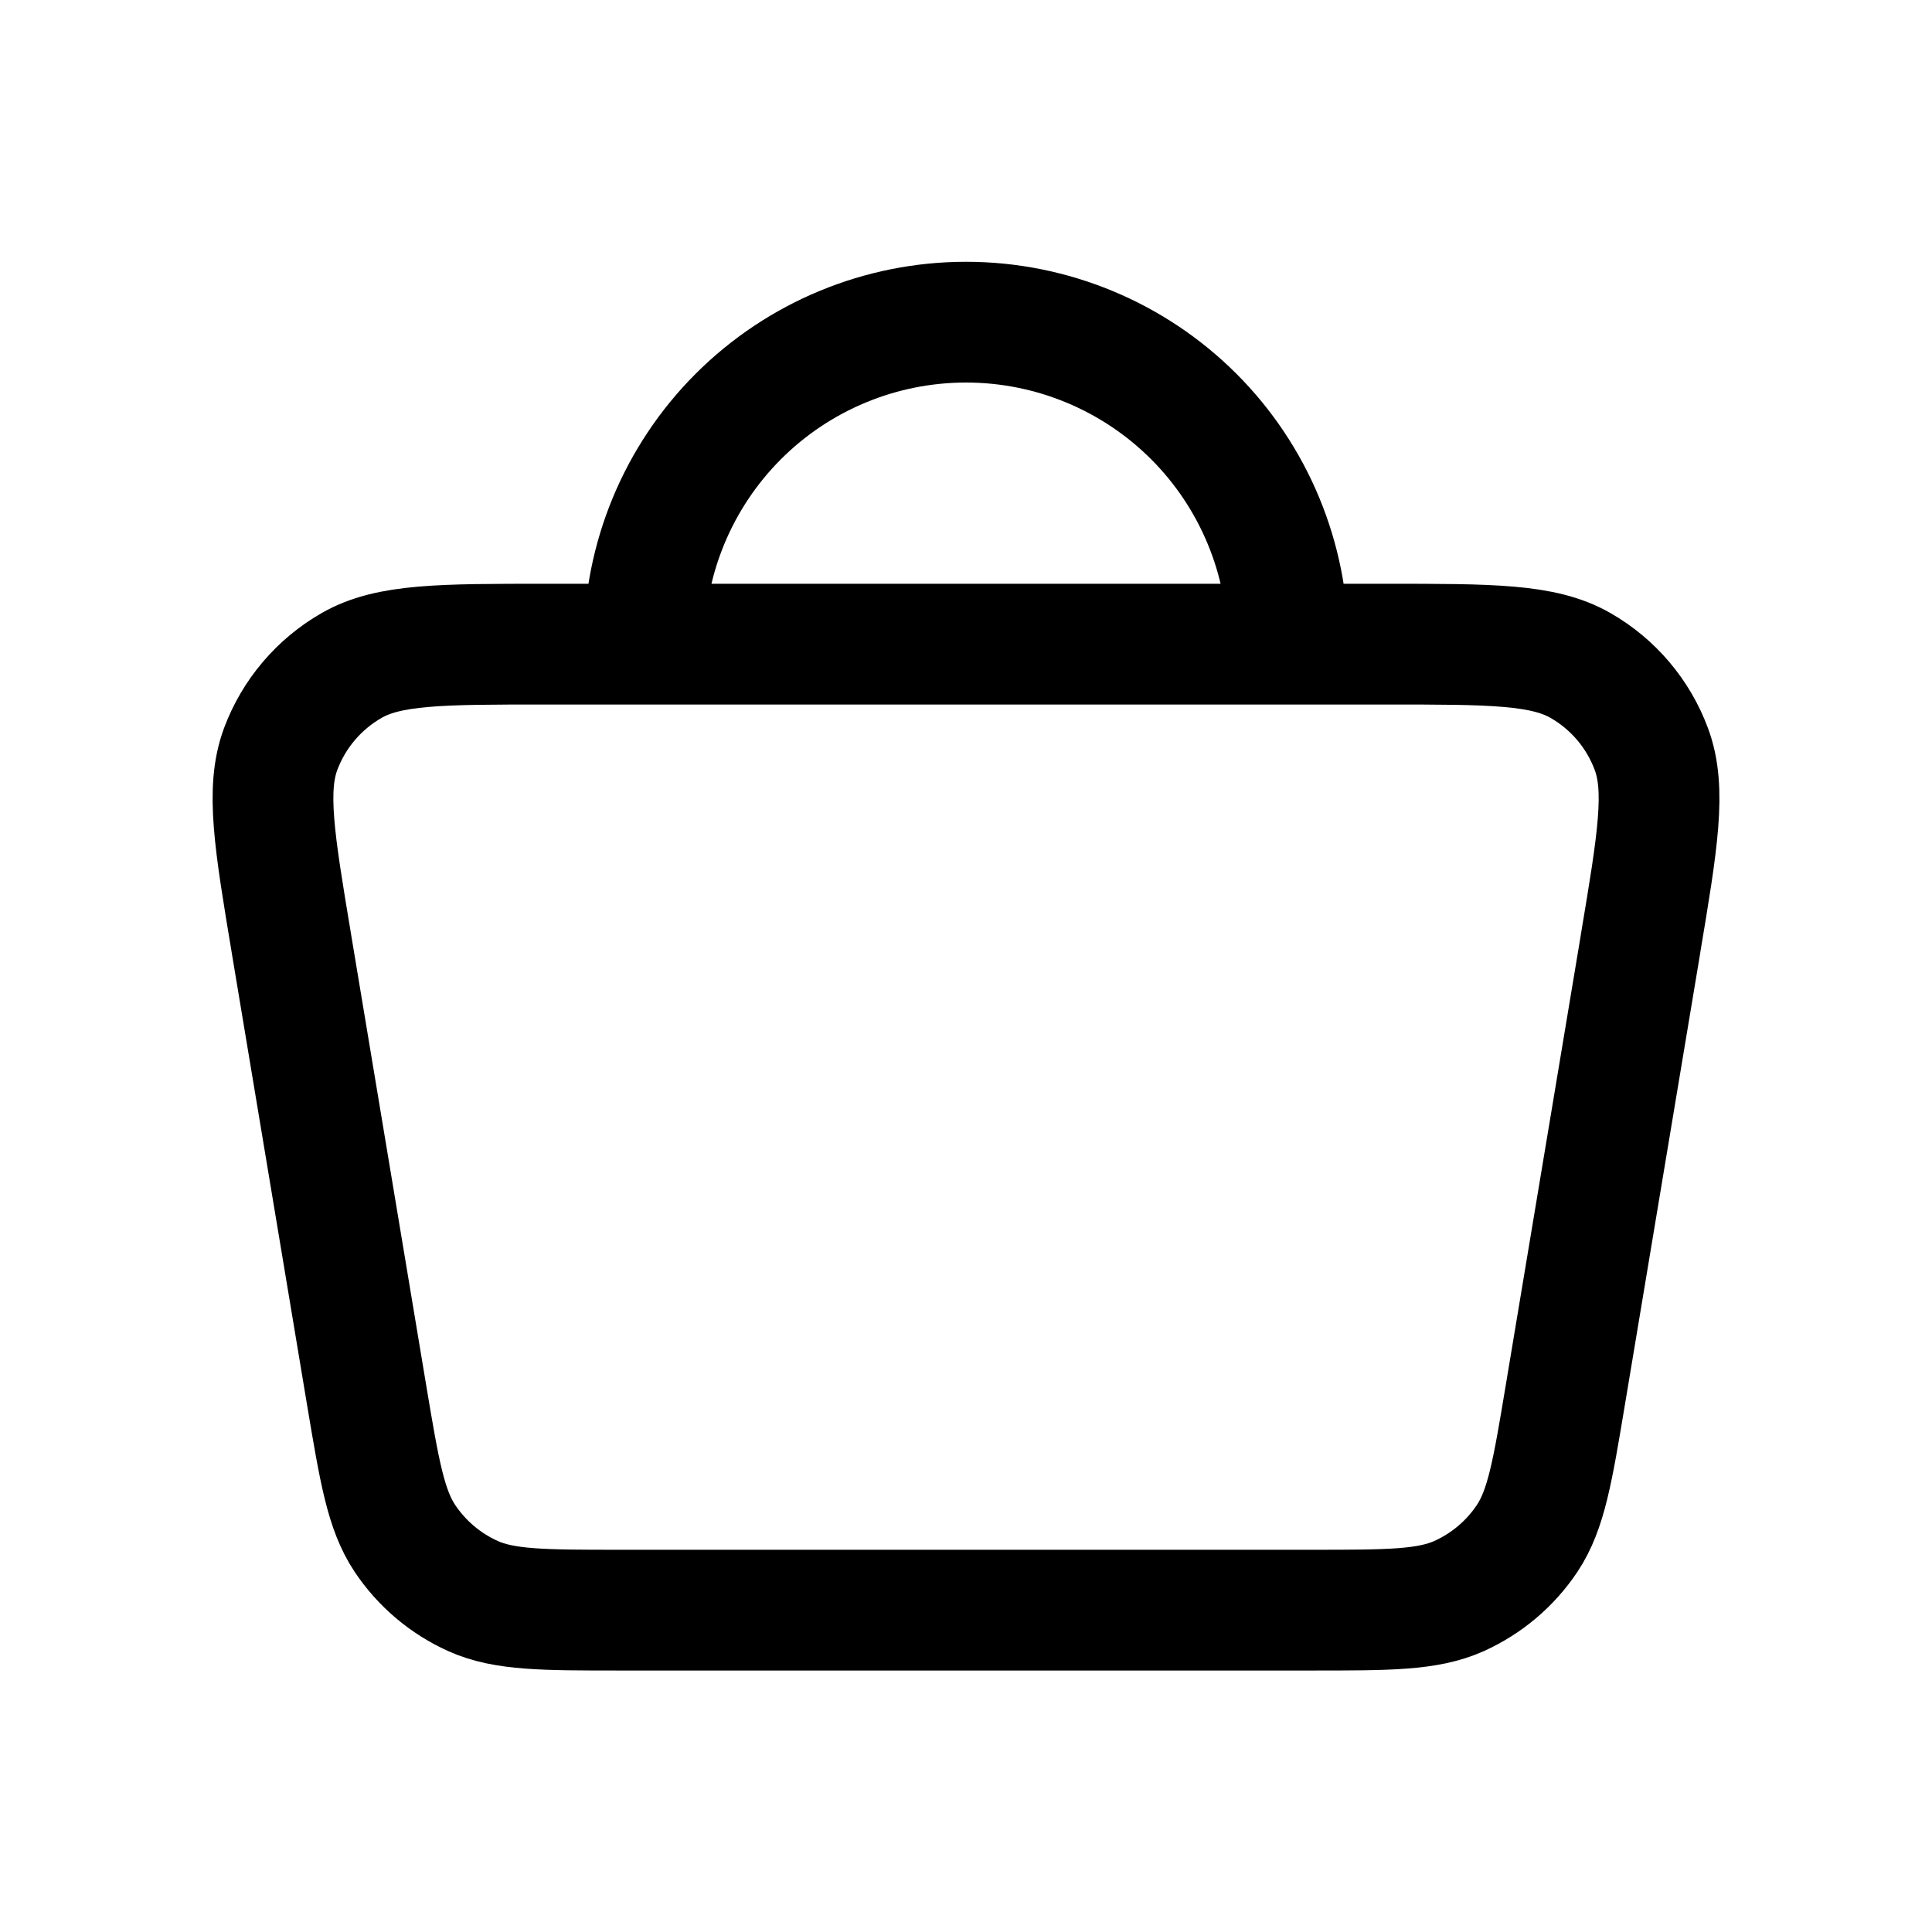
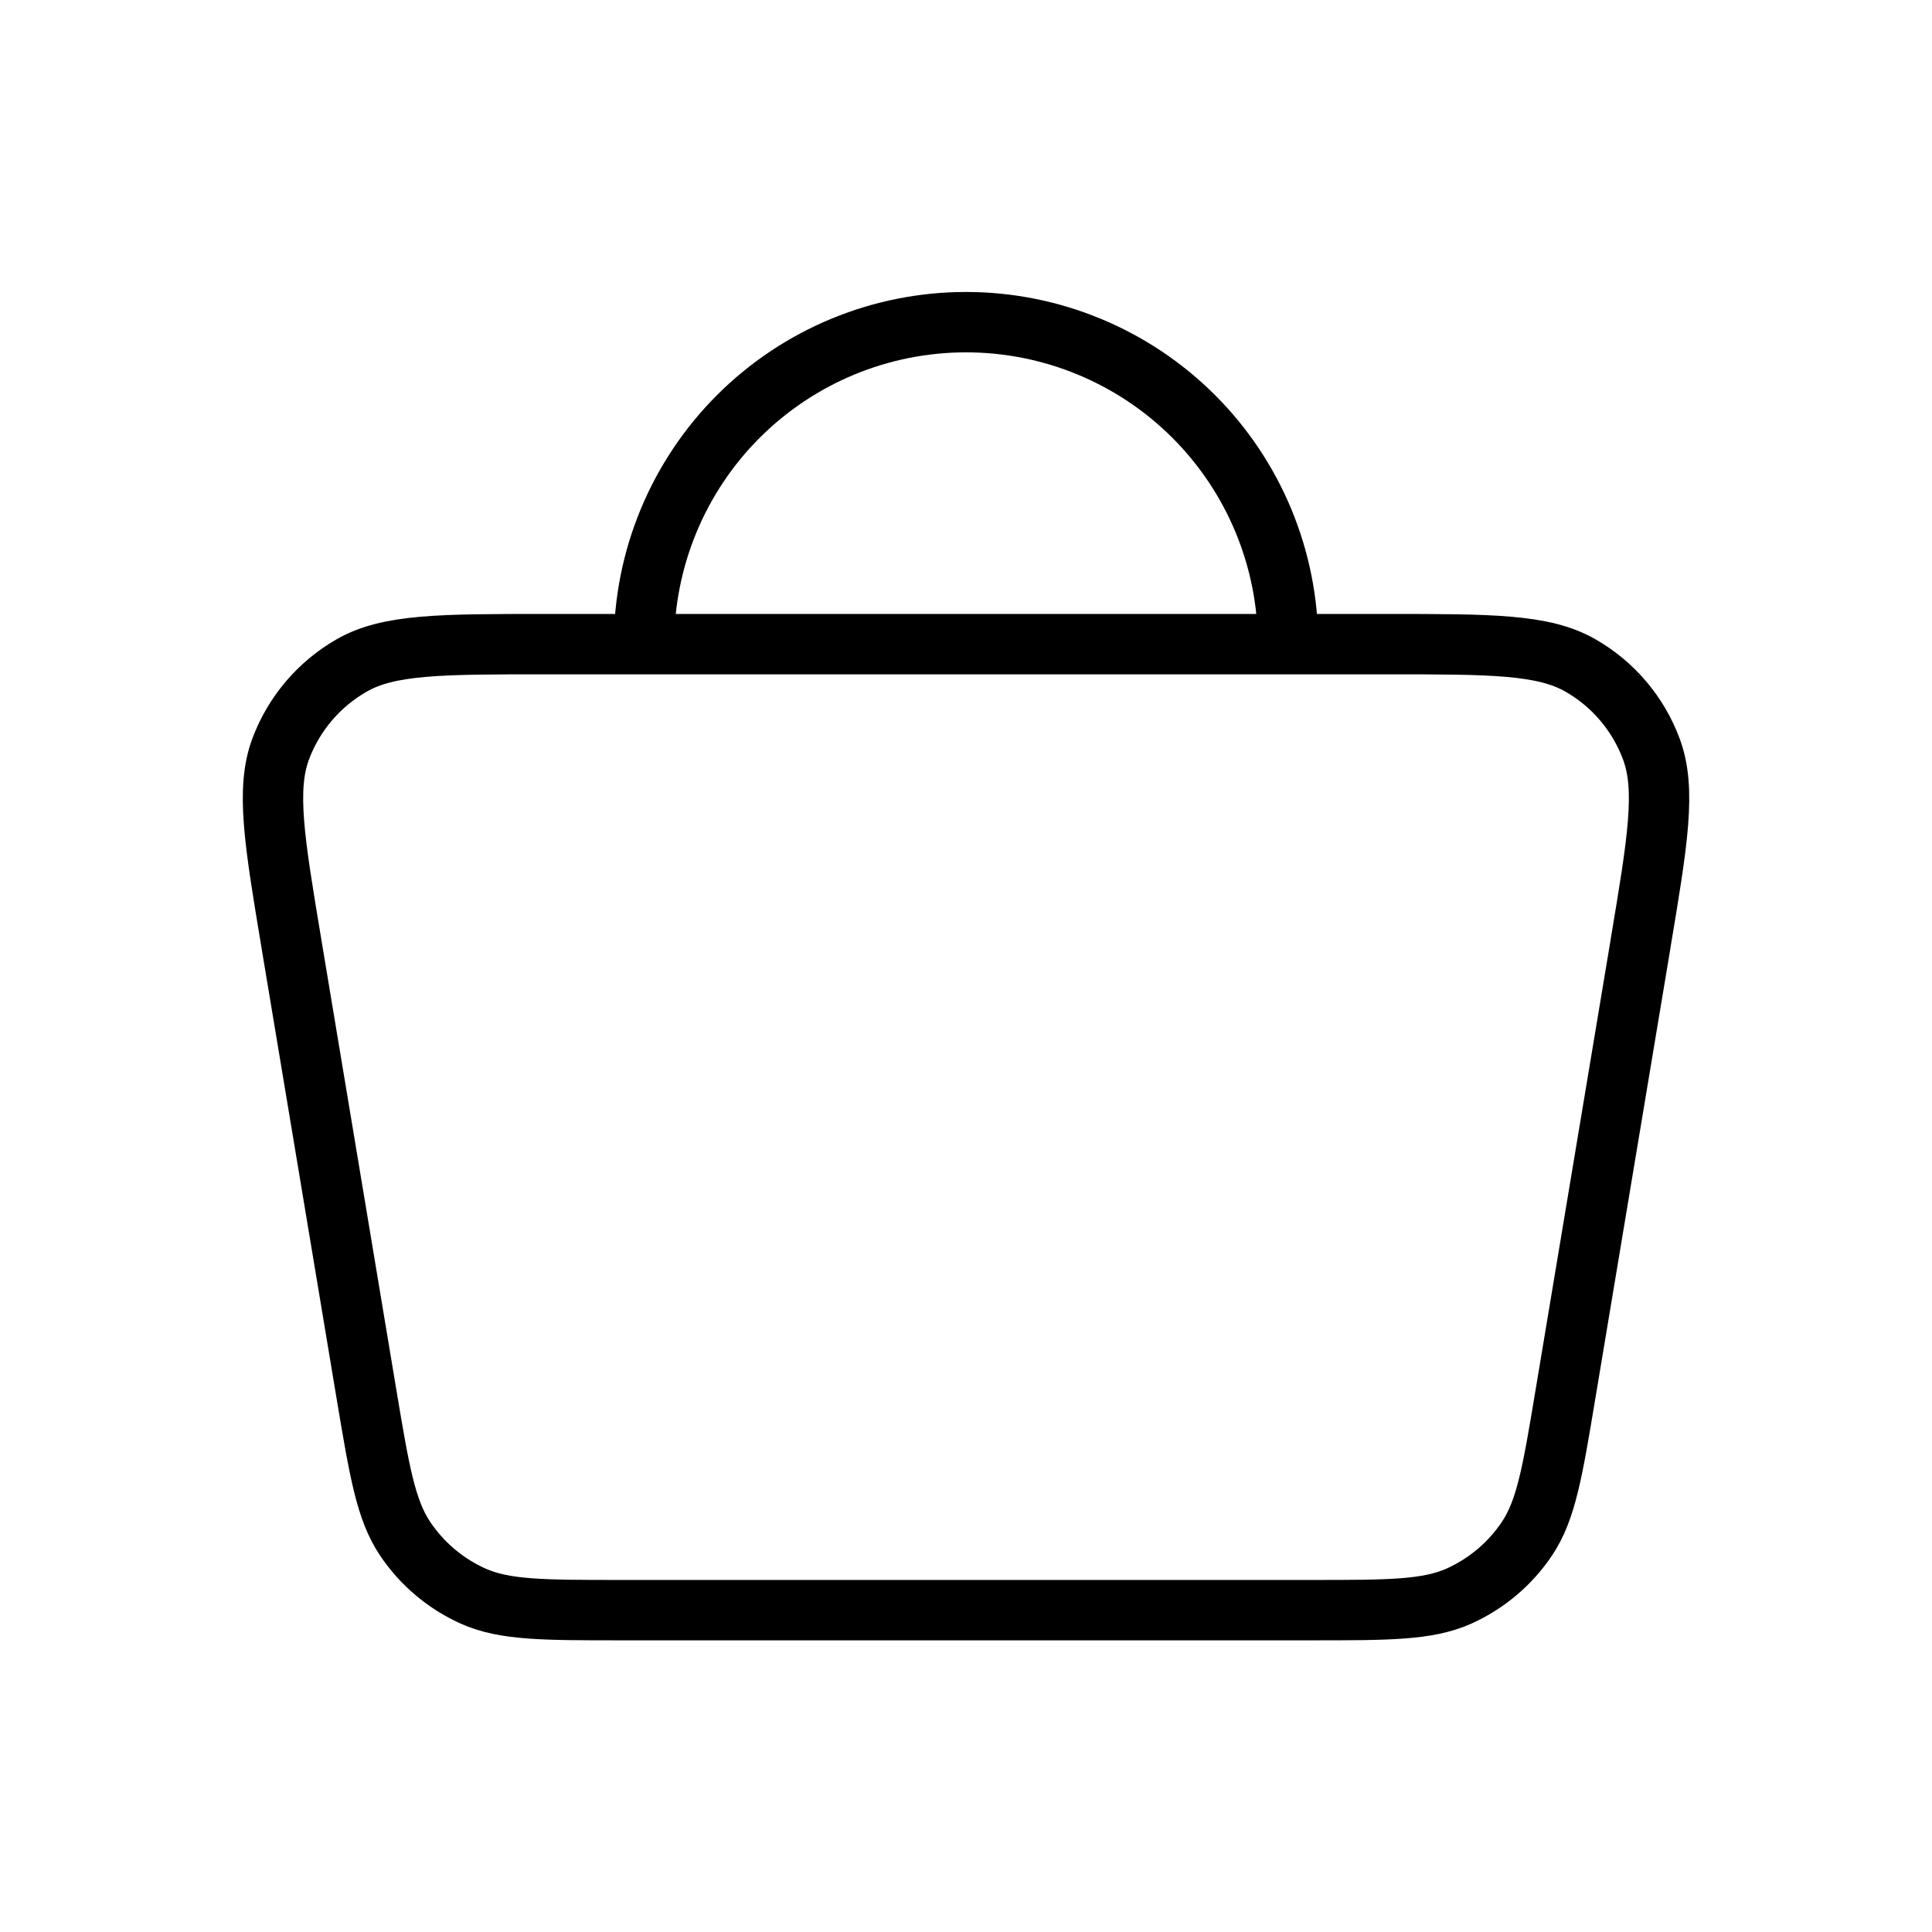
<svg xmlns="http://www.w3.org/2000/svg" width="32" height="32" viewBox="0 0 32 32" stroke="currentColor" fill="none">
-   <path d="M10.667 10.669H9.036C7.303 10.669 6.438 10.669 5.823 11.023C5.282 11.333 4.866 11.823 4.648 12.408C4.402 13.073 4.543 13.928 4.828 15.635V15.637L6.072 23.104C6.284 24.371 6.39 25.004 6.706 25.48C6.986 25.899 7.376 26.229 7.835 26.436C8.355 26.669 8.998 26.669 10.282 26.669H21.719C23.003 26.669 23.644 26.669 24.166 26.436C24.624 26.229 25.016 25.899 25.295 25.48C25.611 25.004 25.716 24.371 25.927 23.104L27.172 15.637V15.632C27.458 13.925 27.599 13.072 27.352 12.408C27.135 11.823 26.72 11.333 26.179 11.023C25.564 10.669 24.698 10.669 22.964 10.669H21.334M10.667 10.669H21.334M10.667 10.669C10.667 9.255 11.229 7.898 12.229 6.898C13.229 5.898 14.586 5.336 16 5.336C17.415 5.336 18.771 5.898 19.772 6.898C20.772 7.898 21.334 9.255 21.334 10.669" stroke-width="2" stroke-linecap="round" stroke-linejoin="round" />
+   <path d="M10.667 10.669H9.036C7.303 10.669 6.438 10.669 5.823 11.023C5.282 11.333 4.866 11.823 4.648 12.408C4.402 13.073 4.543 13.928 4.828 15.635V15.637L6.072 23.104C6.284 24.371 6.39 25.004 6.706 25.48C6.986 25.899 7.376 26.229 7.835 26.436C8.355 26.669 8.998 26.669 10.282 26.669H21.719C23.003 26.669 23.644 26.669 24.166 26.436C24.624 26.229 25.016 25.899 25.295 25.48C25.611 25.004 25.716 24.371 25.927 23.104L27.172 15.637V15.632C27.458 13.925 27.599 13.072 27.352 12.408C27.135 11.823 26.72 11.333 26.179 11.023C25.564 10.669 24.698 10.669 22.964 10.669H21.334M10.667 10.669H21.334M10.667 10.669C10.667 9.255 11.229 7.898 12.229 6.898C13.229 5.898 14.586 5.336 16 5.336C17.415 5.336 18.771 5.898 19.772 6.898C20.772 7.898 21.334 9.255 21.334 10.669" stroke-linecap="round" stroke-linejoin="round" />
</svg>
